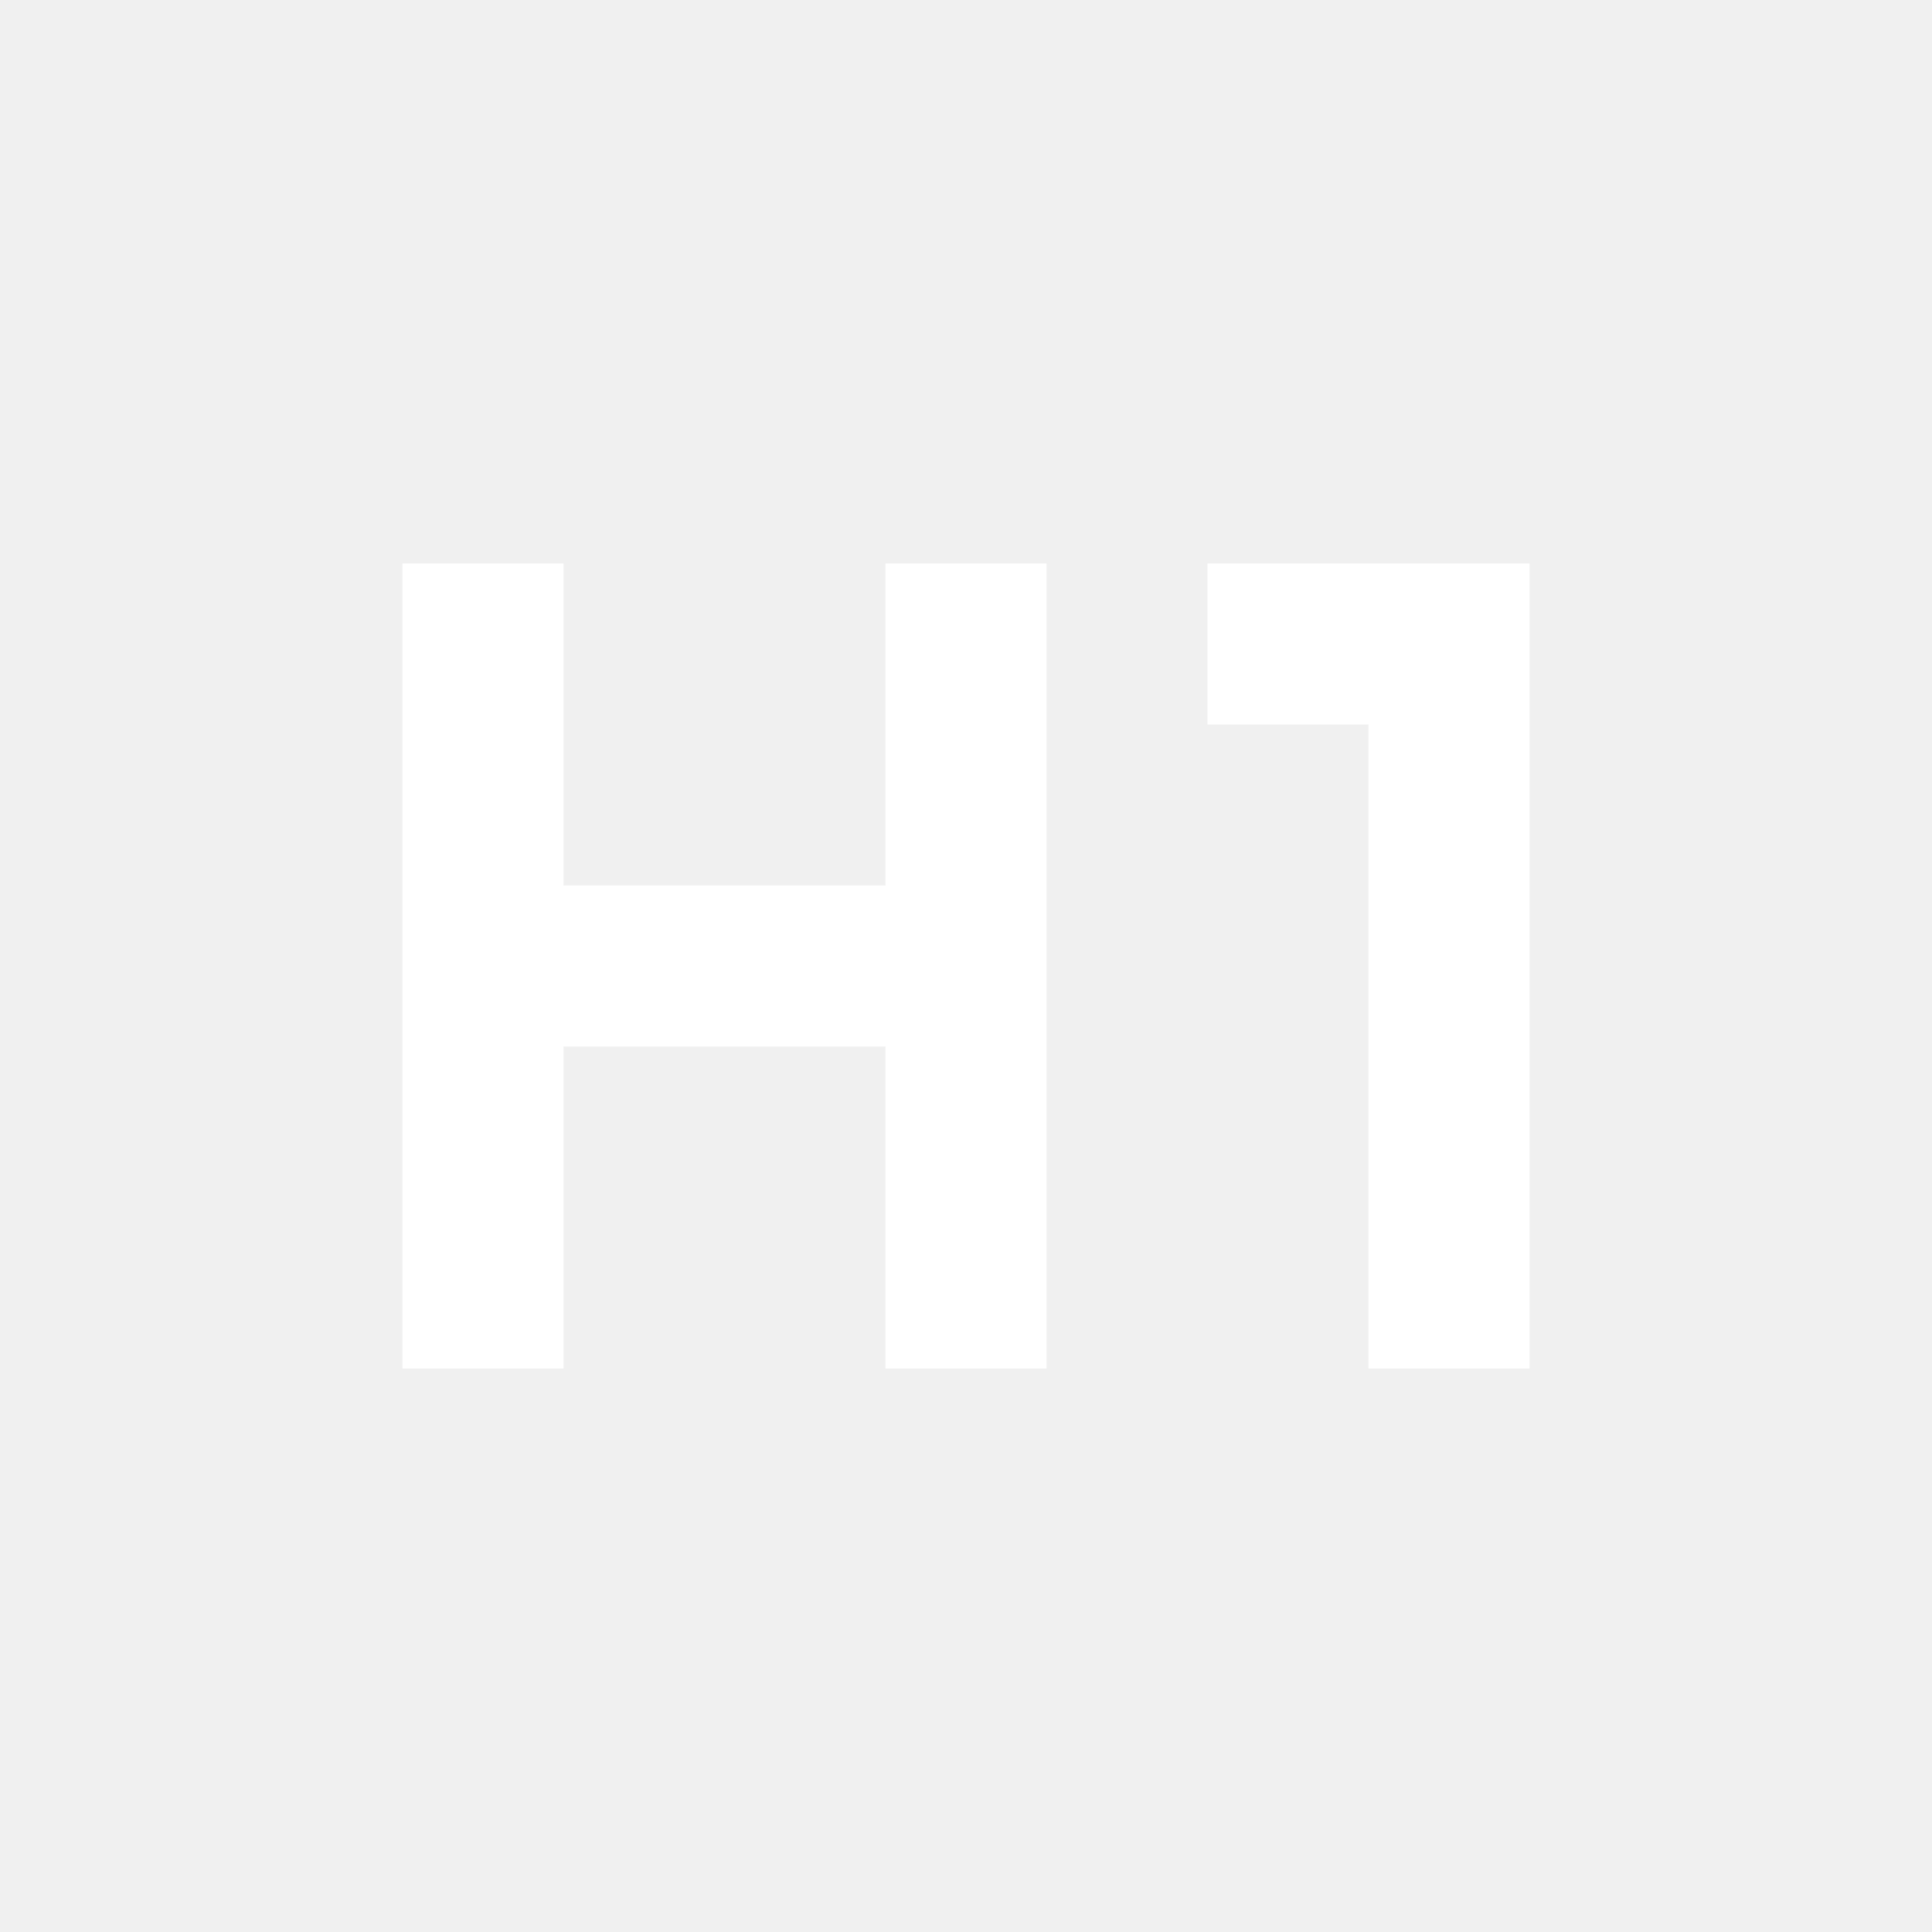
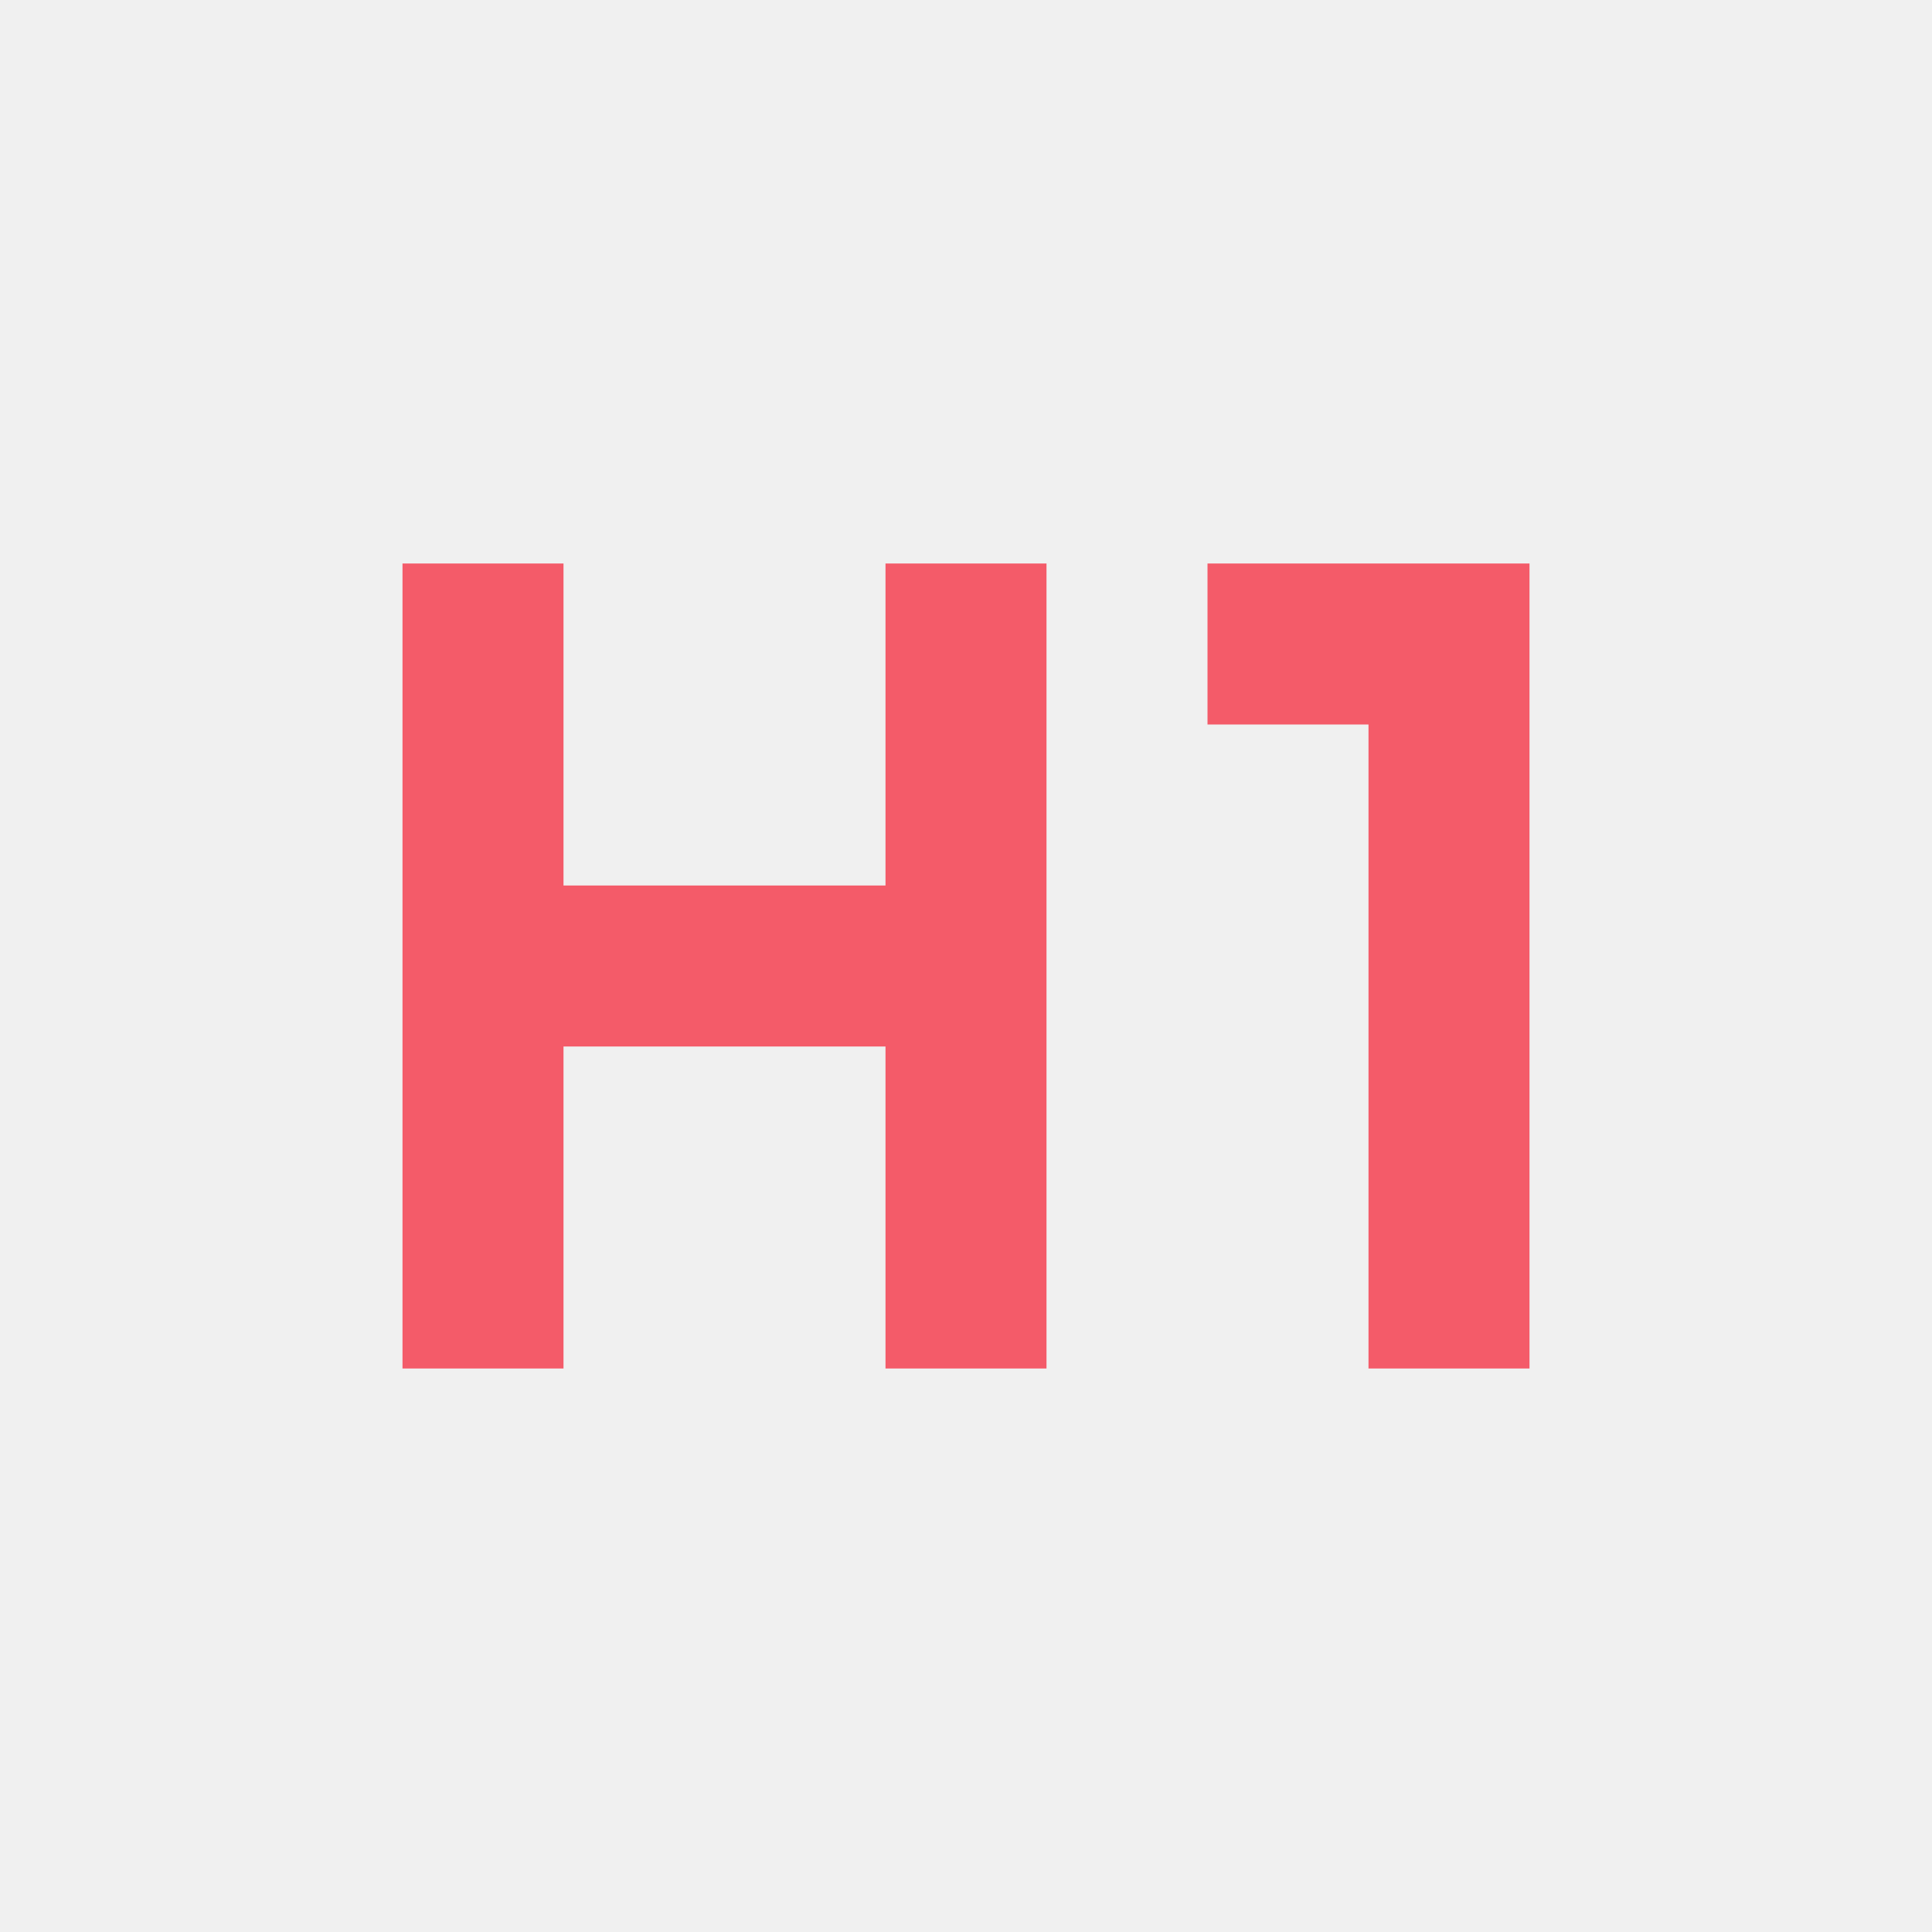
- <svg xmlns="http://www.w3.org/2000/svg" fill="white" height="24" viewBox="0 -960 960 960" width="24">
+ <svg xmlns="http://www.w3.org/2000/svg" fill="#F45B69" height="24" viewBox="0 -960 960 960" width="24">
  <path d="M200-280v-400h80v160h160v-160h80v400h-80v-160H280v160h-80Zm480 0v-320h-80v-80h160v400h-80Z" />
</svg>
